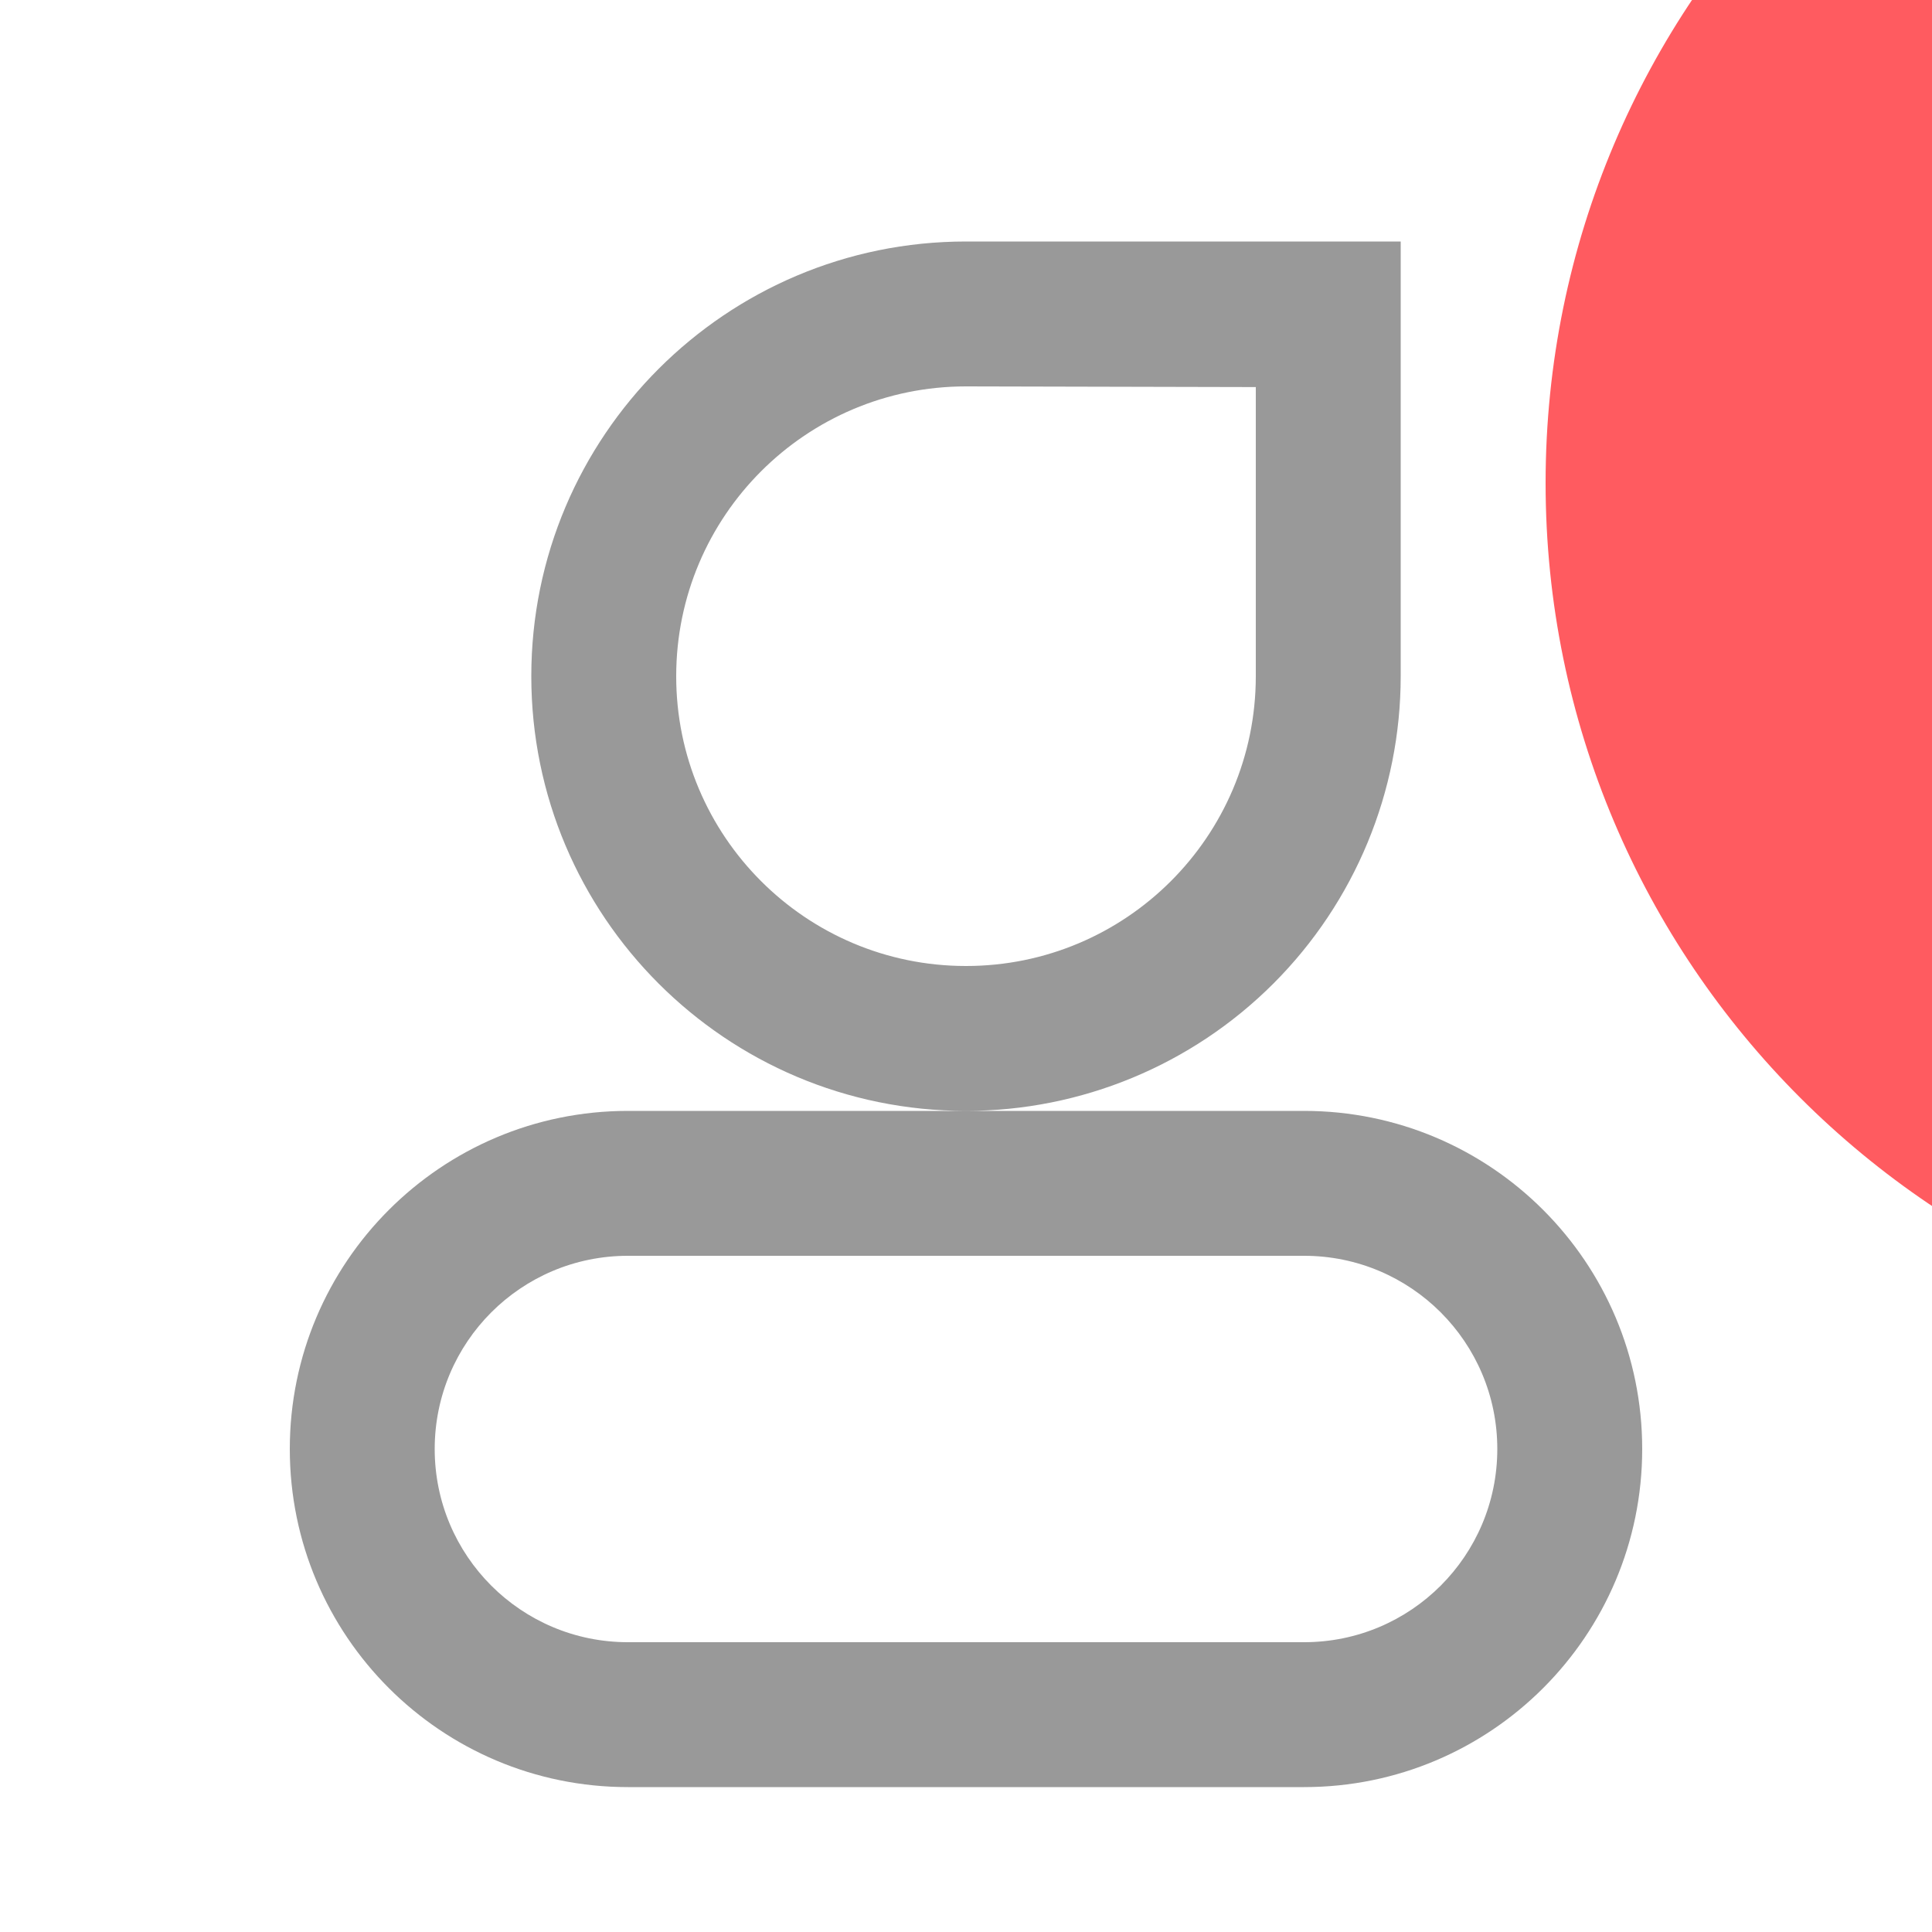
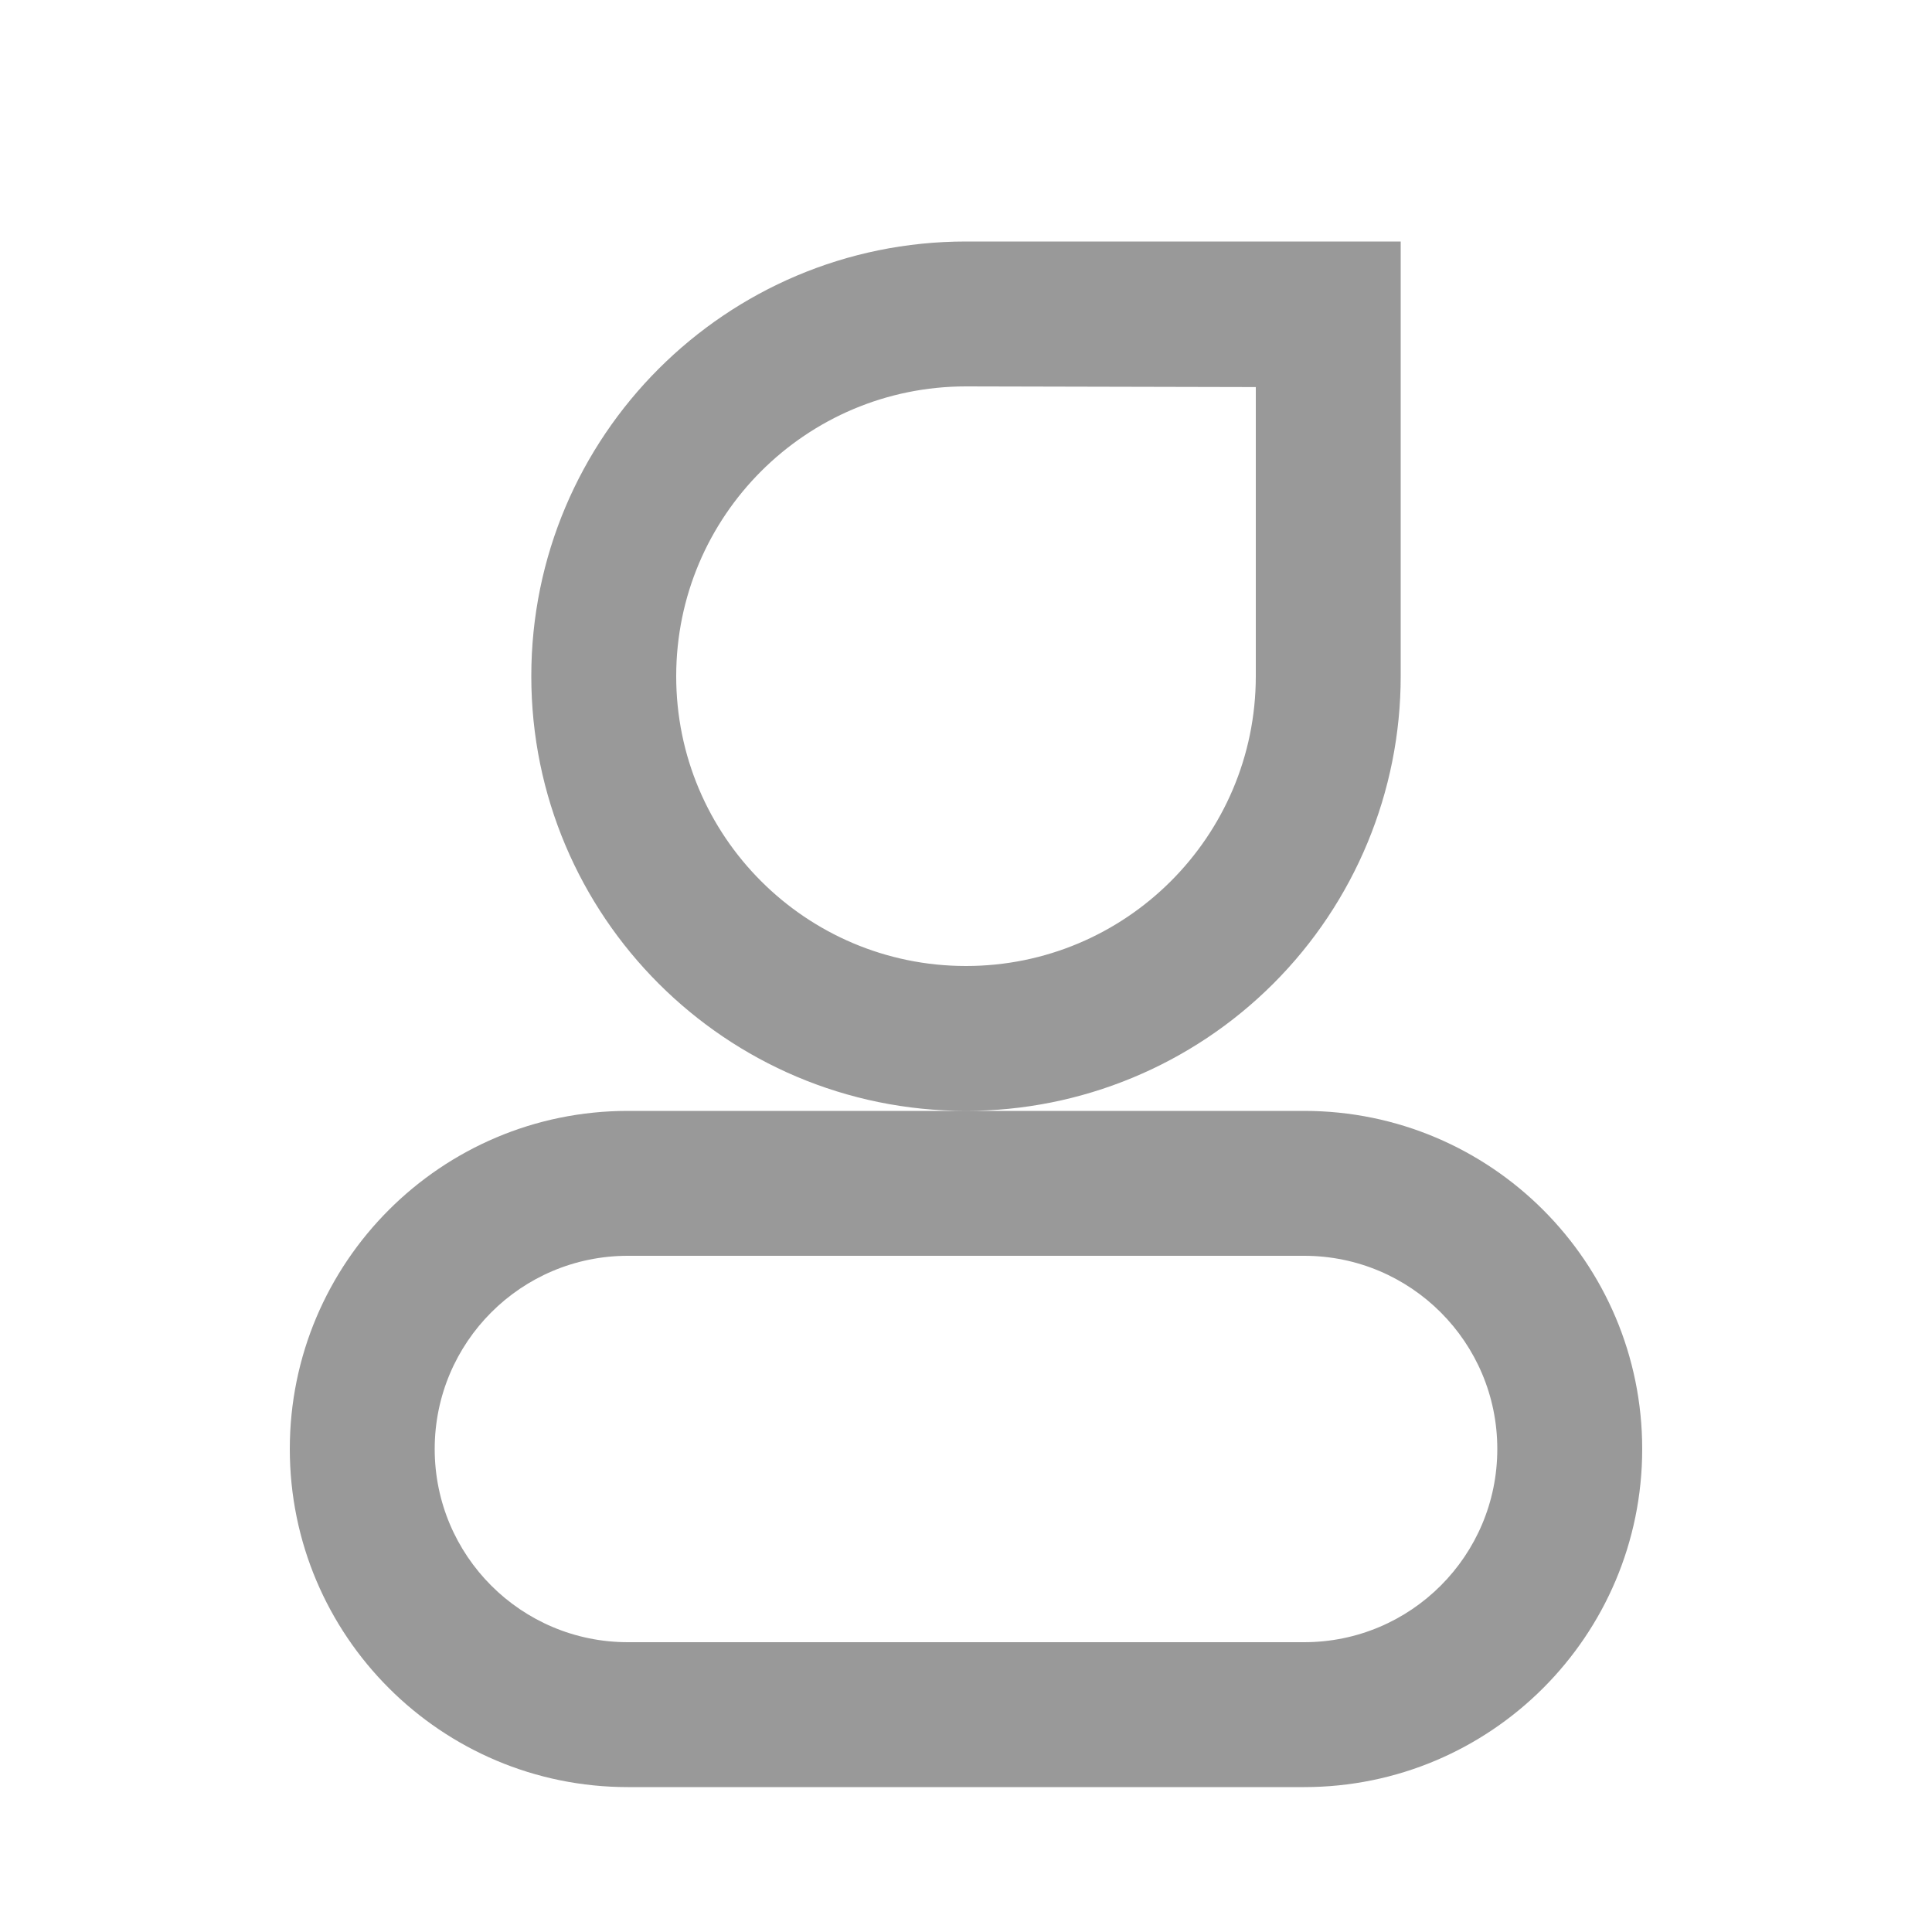
<svg xmlns="http://www.w3.org/2000/svg" width="20px" height="20px" viewBox="0 0 20 20" version="1.1">
  <g id="页面-2" stroke="none" stroke-width="1" fill="none" fill-rule="evenodd">
-     <g id="首页-暂无内容" transform="translate(-303, -736)">
+     <g id="首页" transform="translate(-303, -736)" fill-rule="nonzero">
      <g id="tabbar" transform="translate(0, 728)">
-         <g id="我的" transform="translate(303, 4)">
-           <rect id="矩形" fill="#000000" fill-rule="nonzero" opacity="0" x="2" y="6" width="16" height="16" />
-           <path d="M5.5,11 C5.5,8.515 7.515,6.5 10,6.5 L14.5,6.5 L14.5,11 C14.5,12.193 14.026,13.338 13.182,14.182 C12.338,15.026 11.193,15.5 10,15.5 C7.515,15.5 5.5,13.485 5.5,11 Z M10,8 C8.344,8 7.001,9.342 7,10.999 C6.999,12.655 8.341,13.999 9.998,14 C11.654,14.001 12.998,12.66 13,11.003 L13,8.007 L10,8 Z M3,19 C3,17.067 4.567,15.5 6.5,15.5 L13.5,15.5 C15.433,15.5 17,17.067 17,19 C17,20.933 15.433,22.5 13.5,22.5 L6.5,22.5 C4.567,22.5 3,20.933 3,19 Z M4.5,19 C4.5,20.105 5.395,21 6.5,21 L13.5,21 C14.605,21 15.5,20.105 15.5,19 C15.5,17.895 14.605,17 13.5,17 L6.5,17 C5.395,17 4.5,17.895 4.5,19 Z" id="形状" fill="#999999" fill-rule="nonzero" />
-           <g id="编组-4" transform="translate(16, 0)" fill="#FF5B60">
-             <rect id="矩形" x="0" y="0" width="24" height="18" rx="9" />
-           </g>
+         <g id="我的" transform="translate(303, 8)">
+           <rect id="矩形" fill="#000000" opacity="0" x="2" y="2" width="16" height="16" />
+           <path d="M5.5,7 C5.5,4.515 7.515,2.5 10,2.5 L14.5,2.5 L14.5,7 C14.5,8.193 14.026,9.338 13.182,10.182 C12.338,11.026 11.193,11.5 10,11.5 C7.515,11.5 5.5,9.485 5.5,7 Z M10,4 C8.344,4 7.001,5.342 7,6.999 C6.999,8.655 8.341,9.999 9.998,10 C11.654,10.001 12.998,8.66 13,7.003 L13,4.007 L10,4 Z M3,15 C3,13.067 4.567,11.5 6.5,11.5 L13.5,11.5 C15.433,11.5 17,13.067 17,15 C17,16.933 15.433,18.5 13.5,18.5 L6.5,18.5 C4.567,18.5 3,16.933 3,15 Z M4.5,15 C4.5,16.105 5.395,17 6.5,17 L13.5,17 C14.605,17 15.5,16.105 15.5,15 C15.5,13.895 14.605,13 13.5,13 L6.5,13 C5.395,13 4.5,13.895 4.5,15 Z" id="形状" fill="#999999" />
        </g>
      </g>
    </g>
  </g>
</svg>
